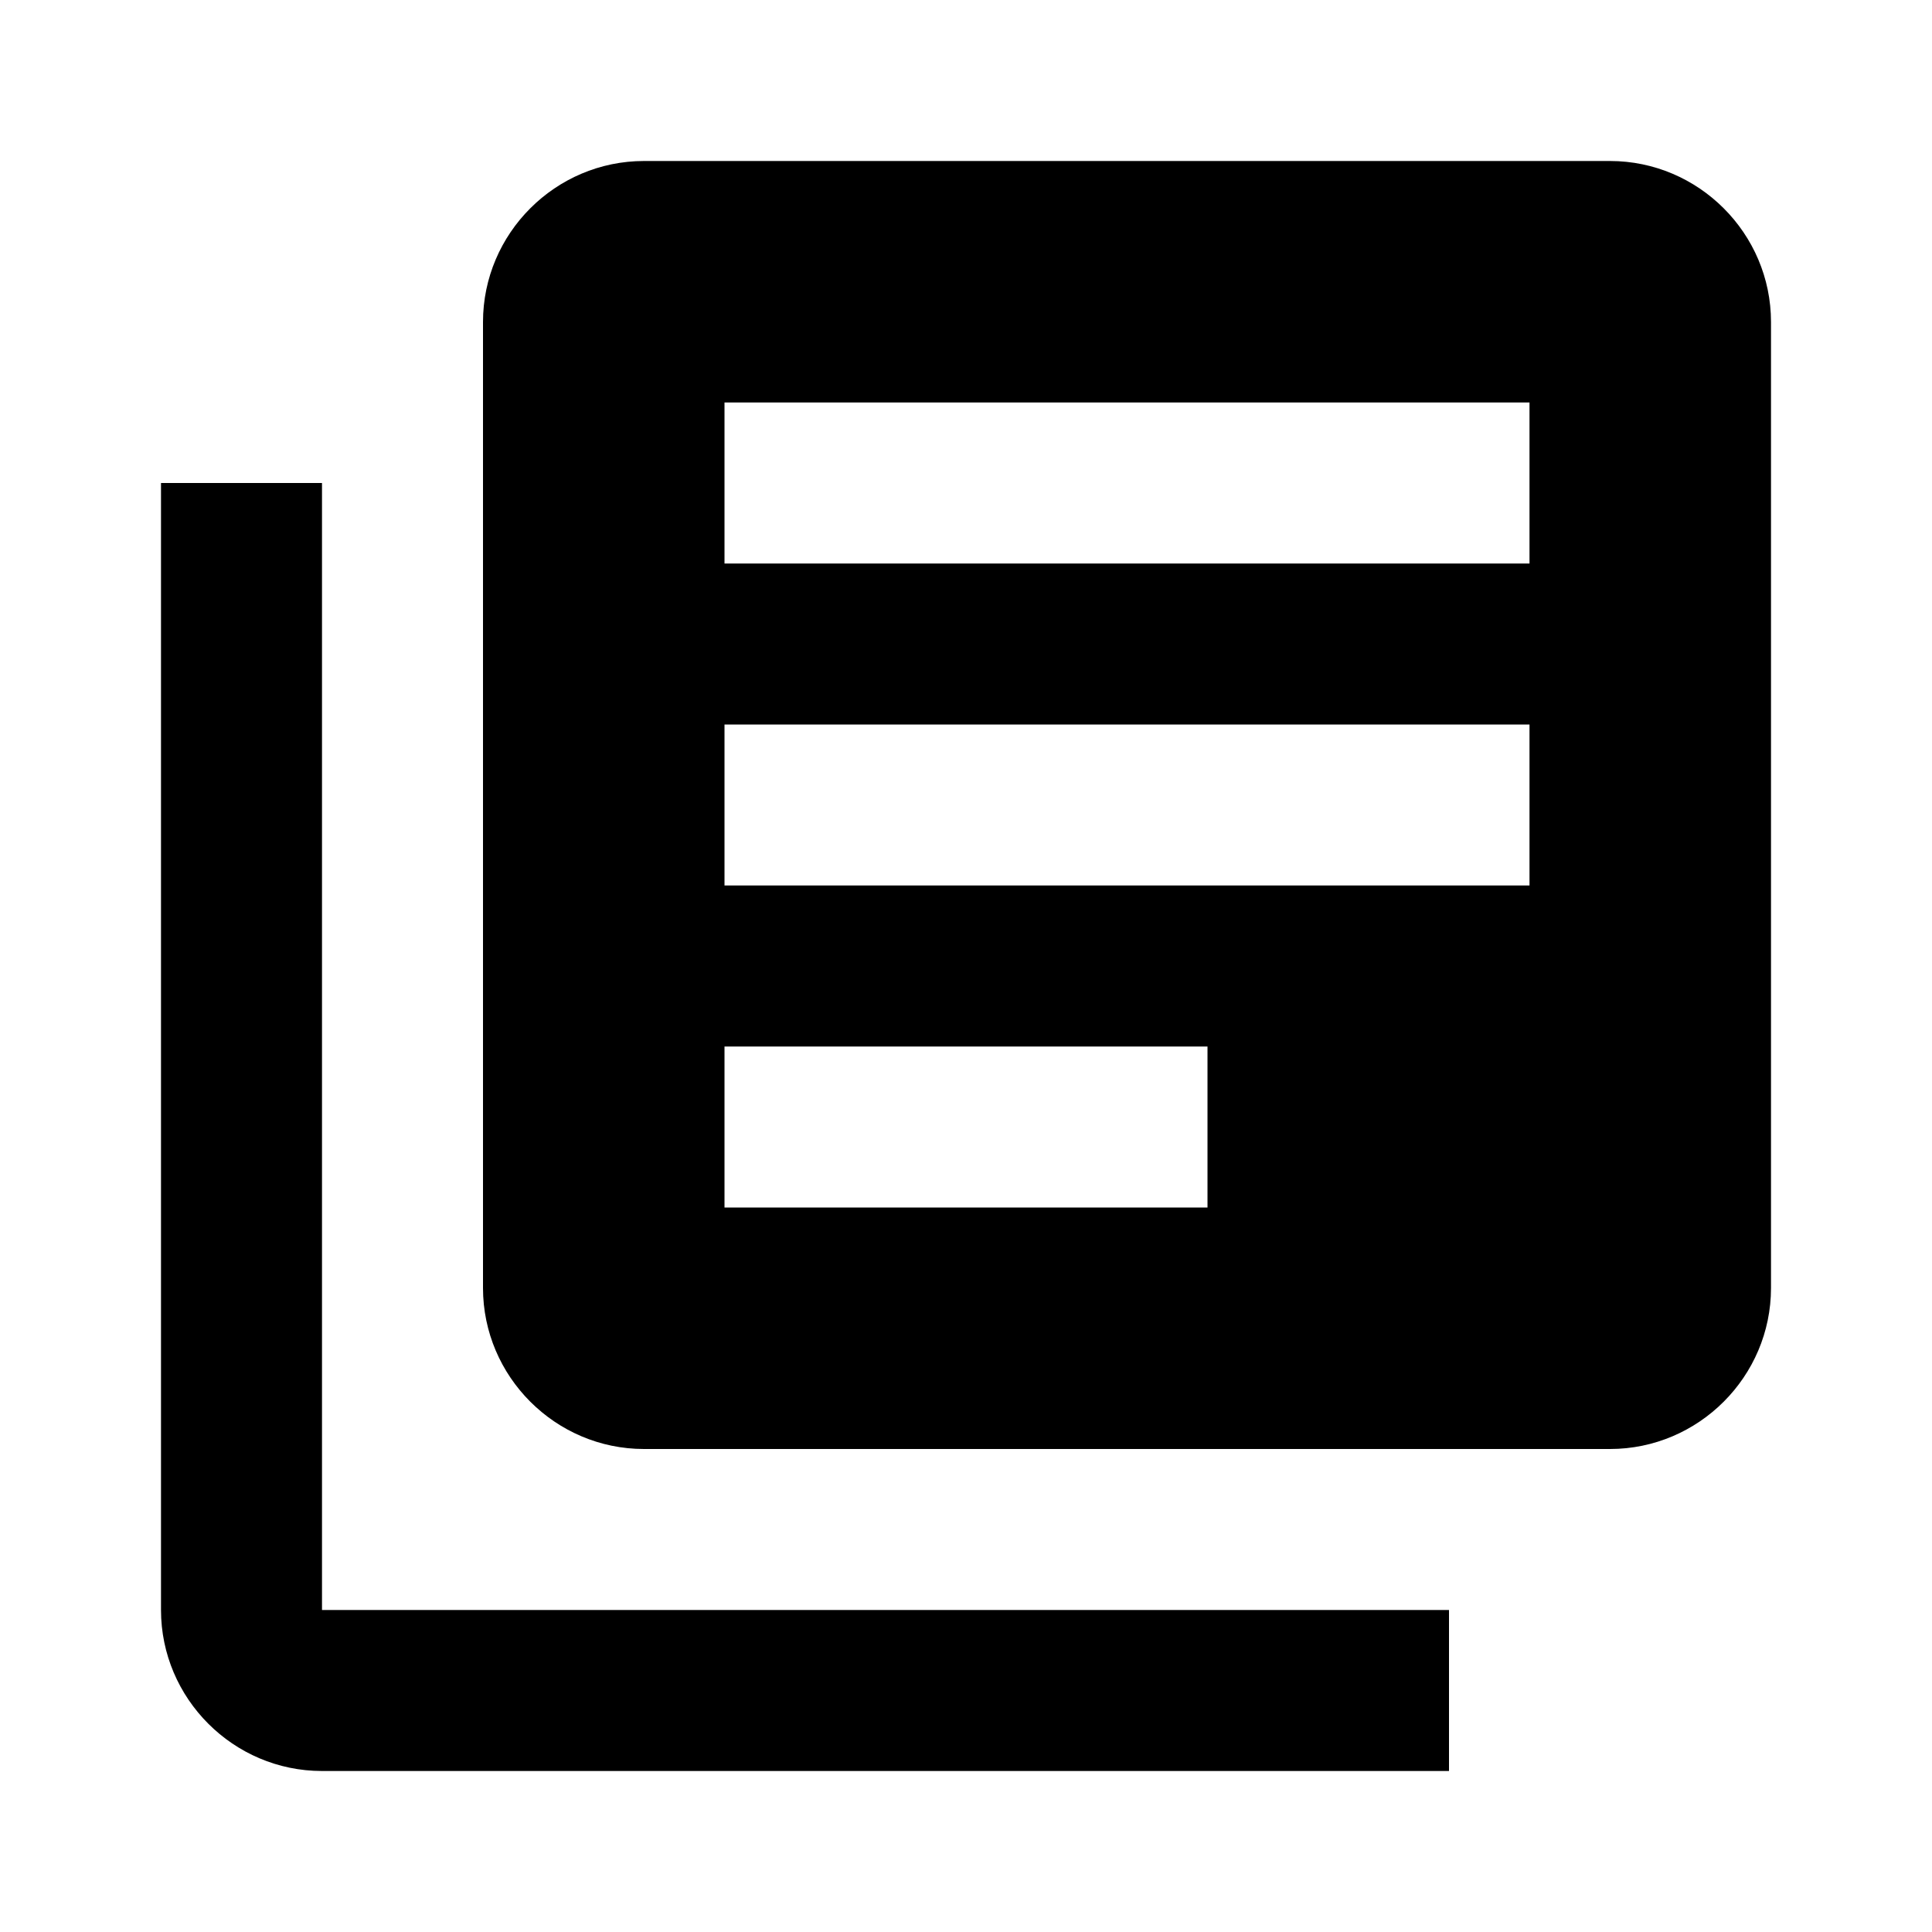
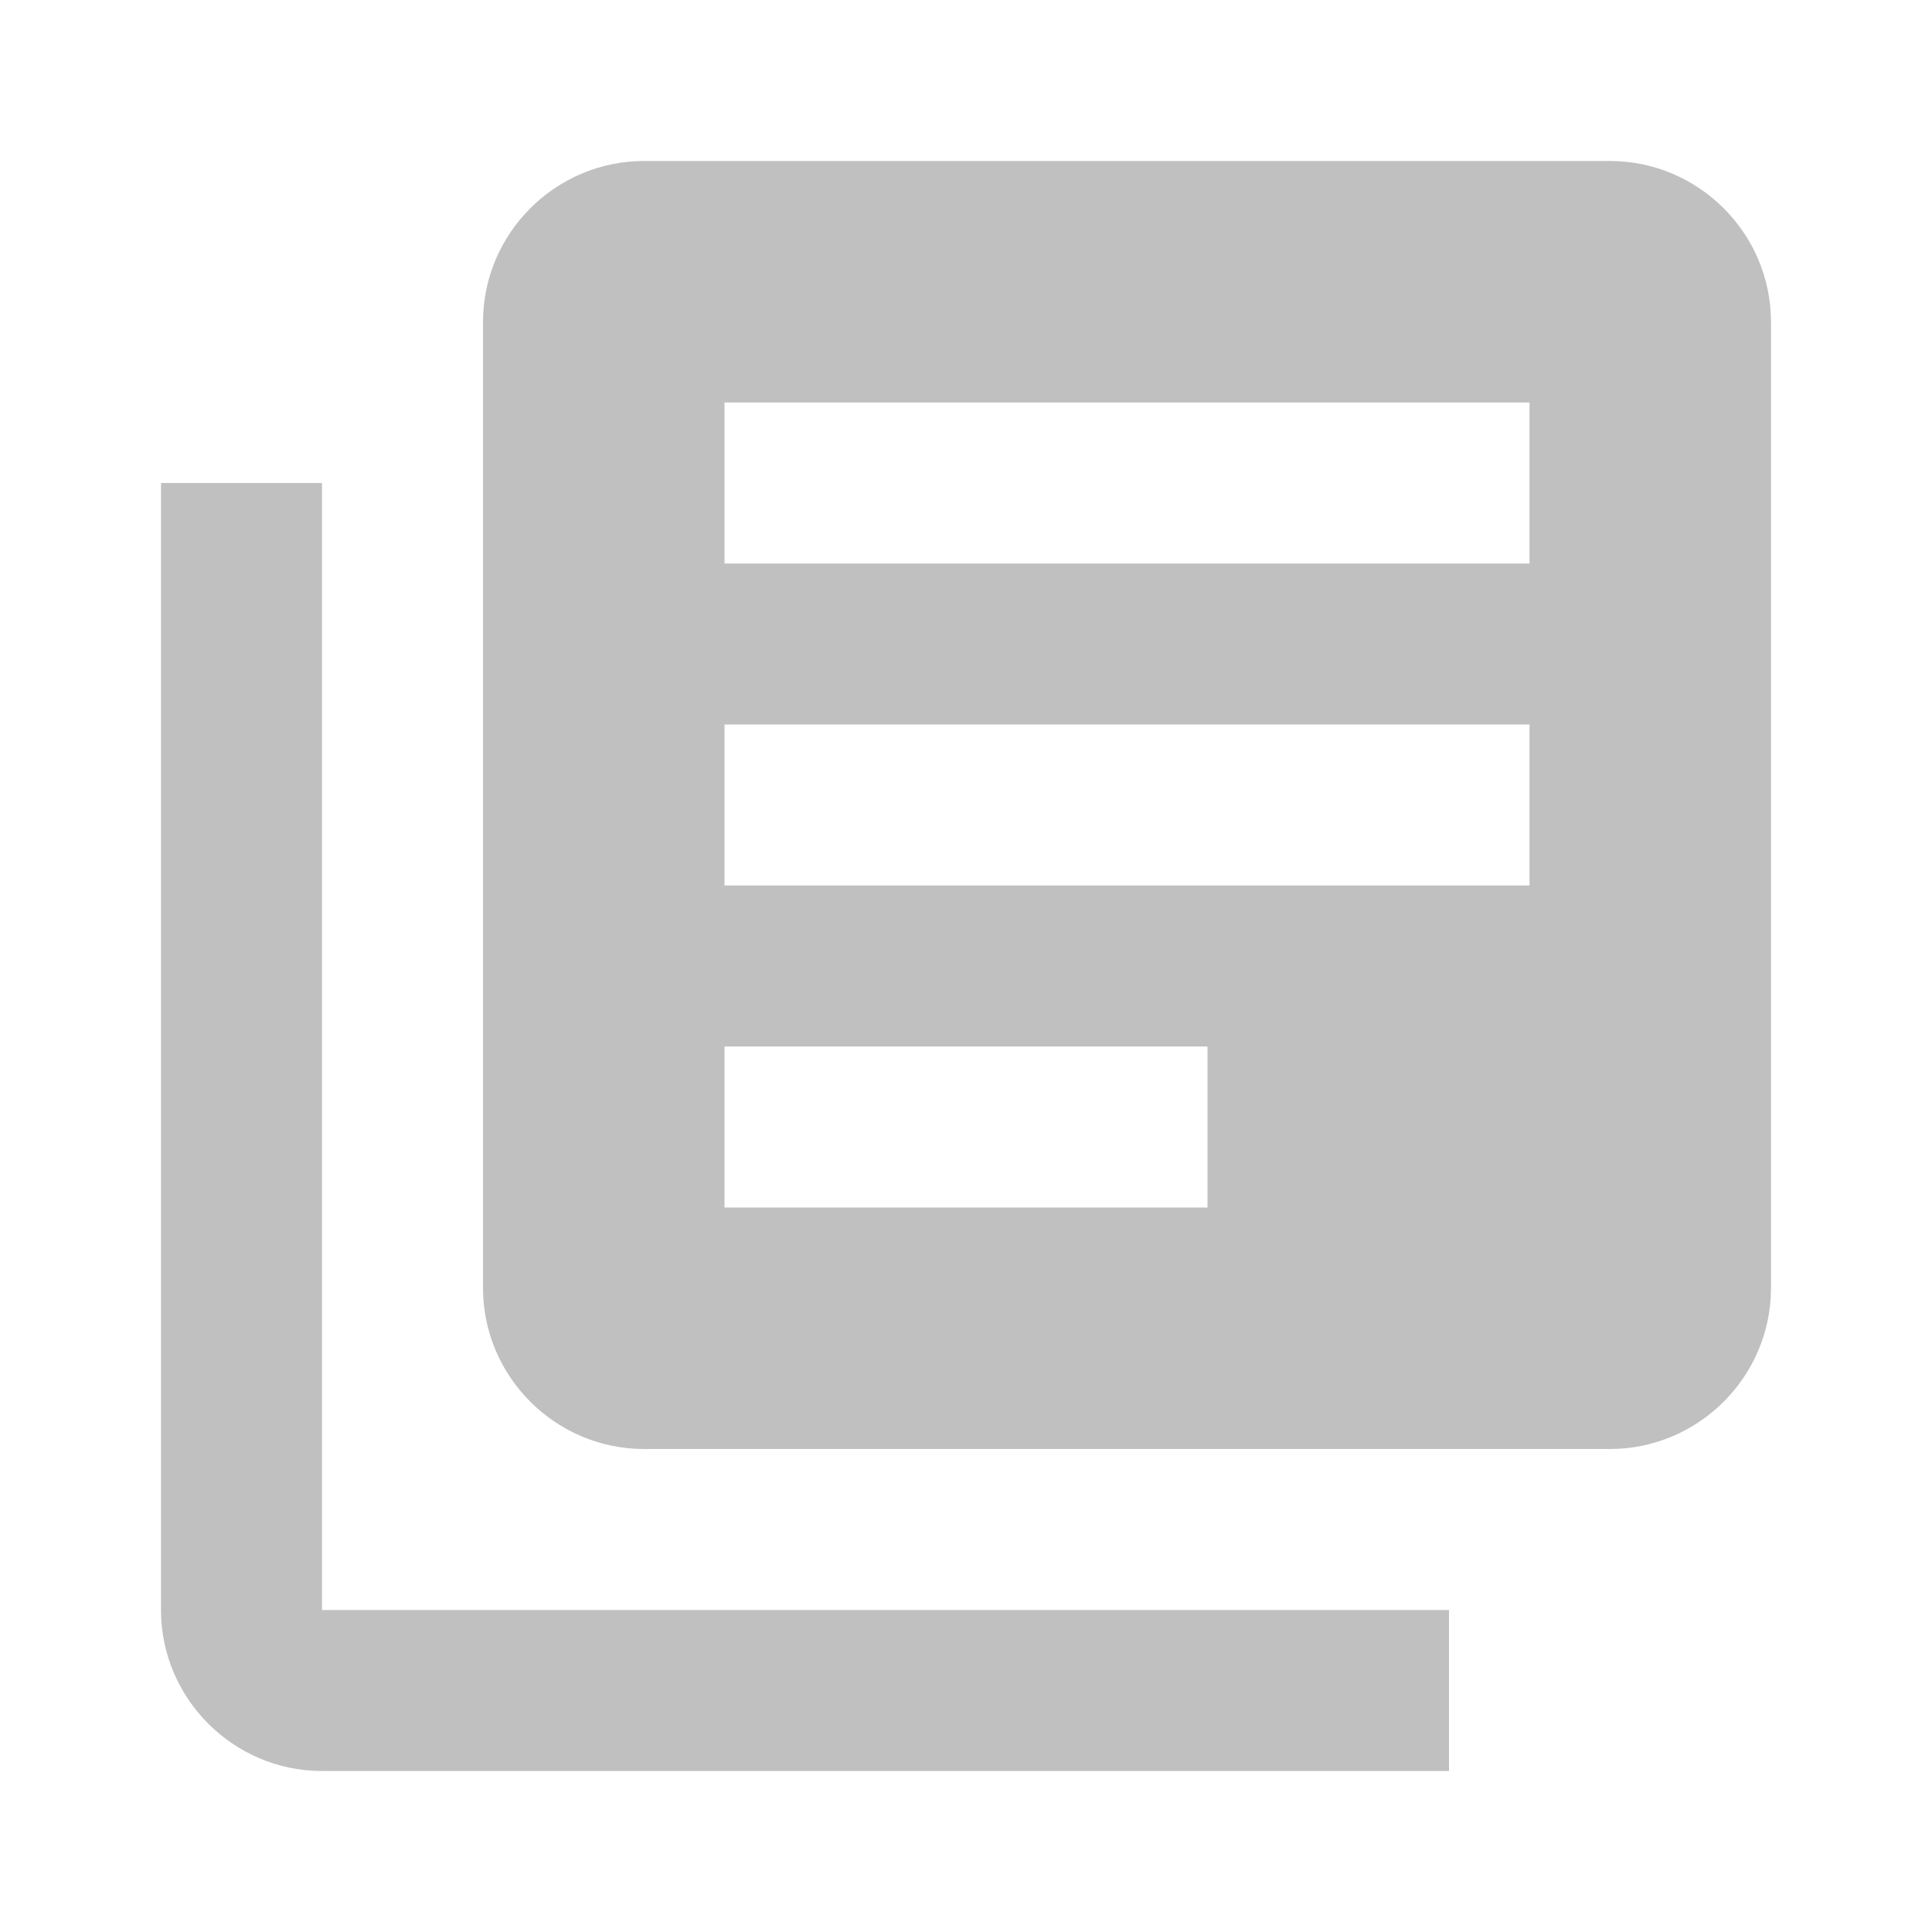
<svg xmlns="http://www.w3.org/2000/svg" viewBox="0 0 24 24" width="24" height="24">
-   <path fill="currentColor" d="M4 6H2v14c0 1.1.9 2 2 2h14v-2H4V6zm16-4H8c-1.1 0-2 .9-2 2v12c0 1.1.9 2 2 2h12c1.1 0 2-.9 2-2V4c0-1.1-.9-2-2-2zm-1 9H9V9h10v2zm-4 4H9v-2h6v2zm4-8H9V5h10v2z" />
+   <path fill="#c0c0c0" d="M4 6H2v14c0 1.1.9 2 2 2h14v-2H4V6zm16-4H8c-1.1 0-2 .9-2 2v12c0 1.1.9 2 2 2h12c1.1 0 2-.9 2-2V4c0-1.1-.9-2-2-2zm-1 9H9V9h10v2zm-4 4H9v-2h6v2zm4-8H9V5h10v2z" />
</svg>
